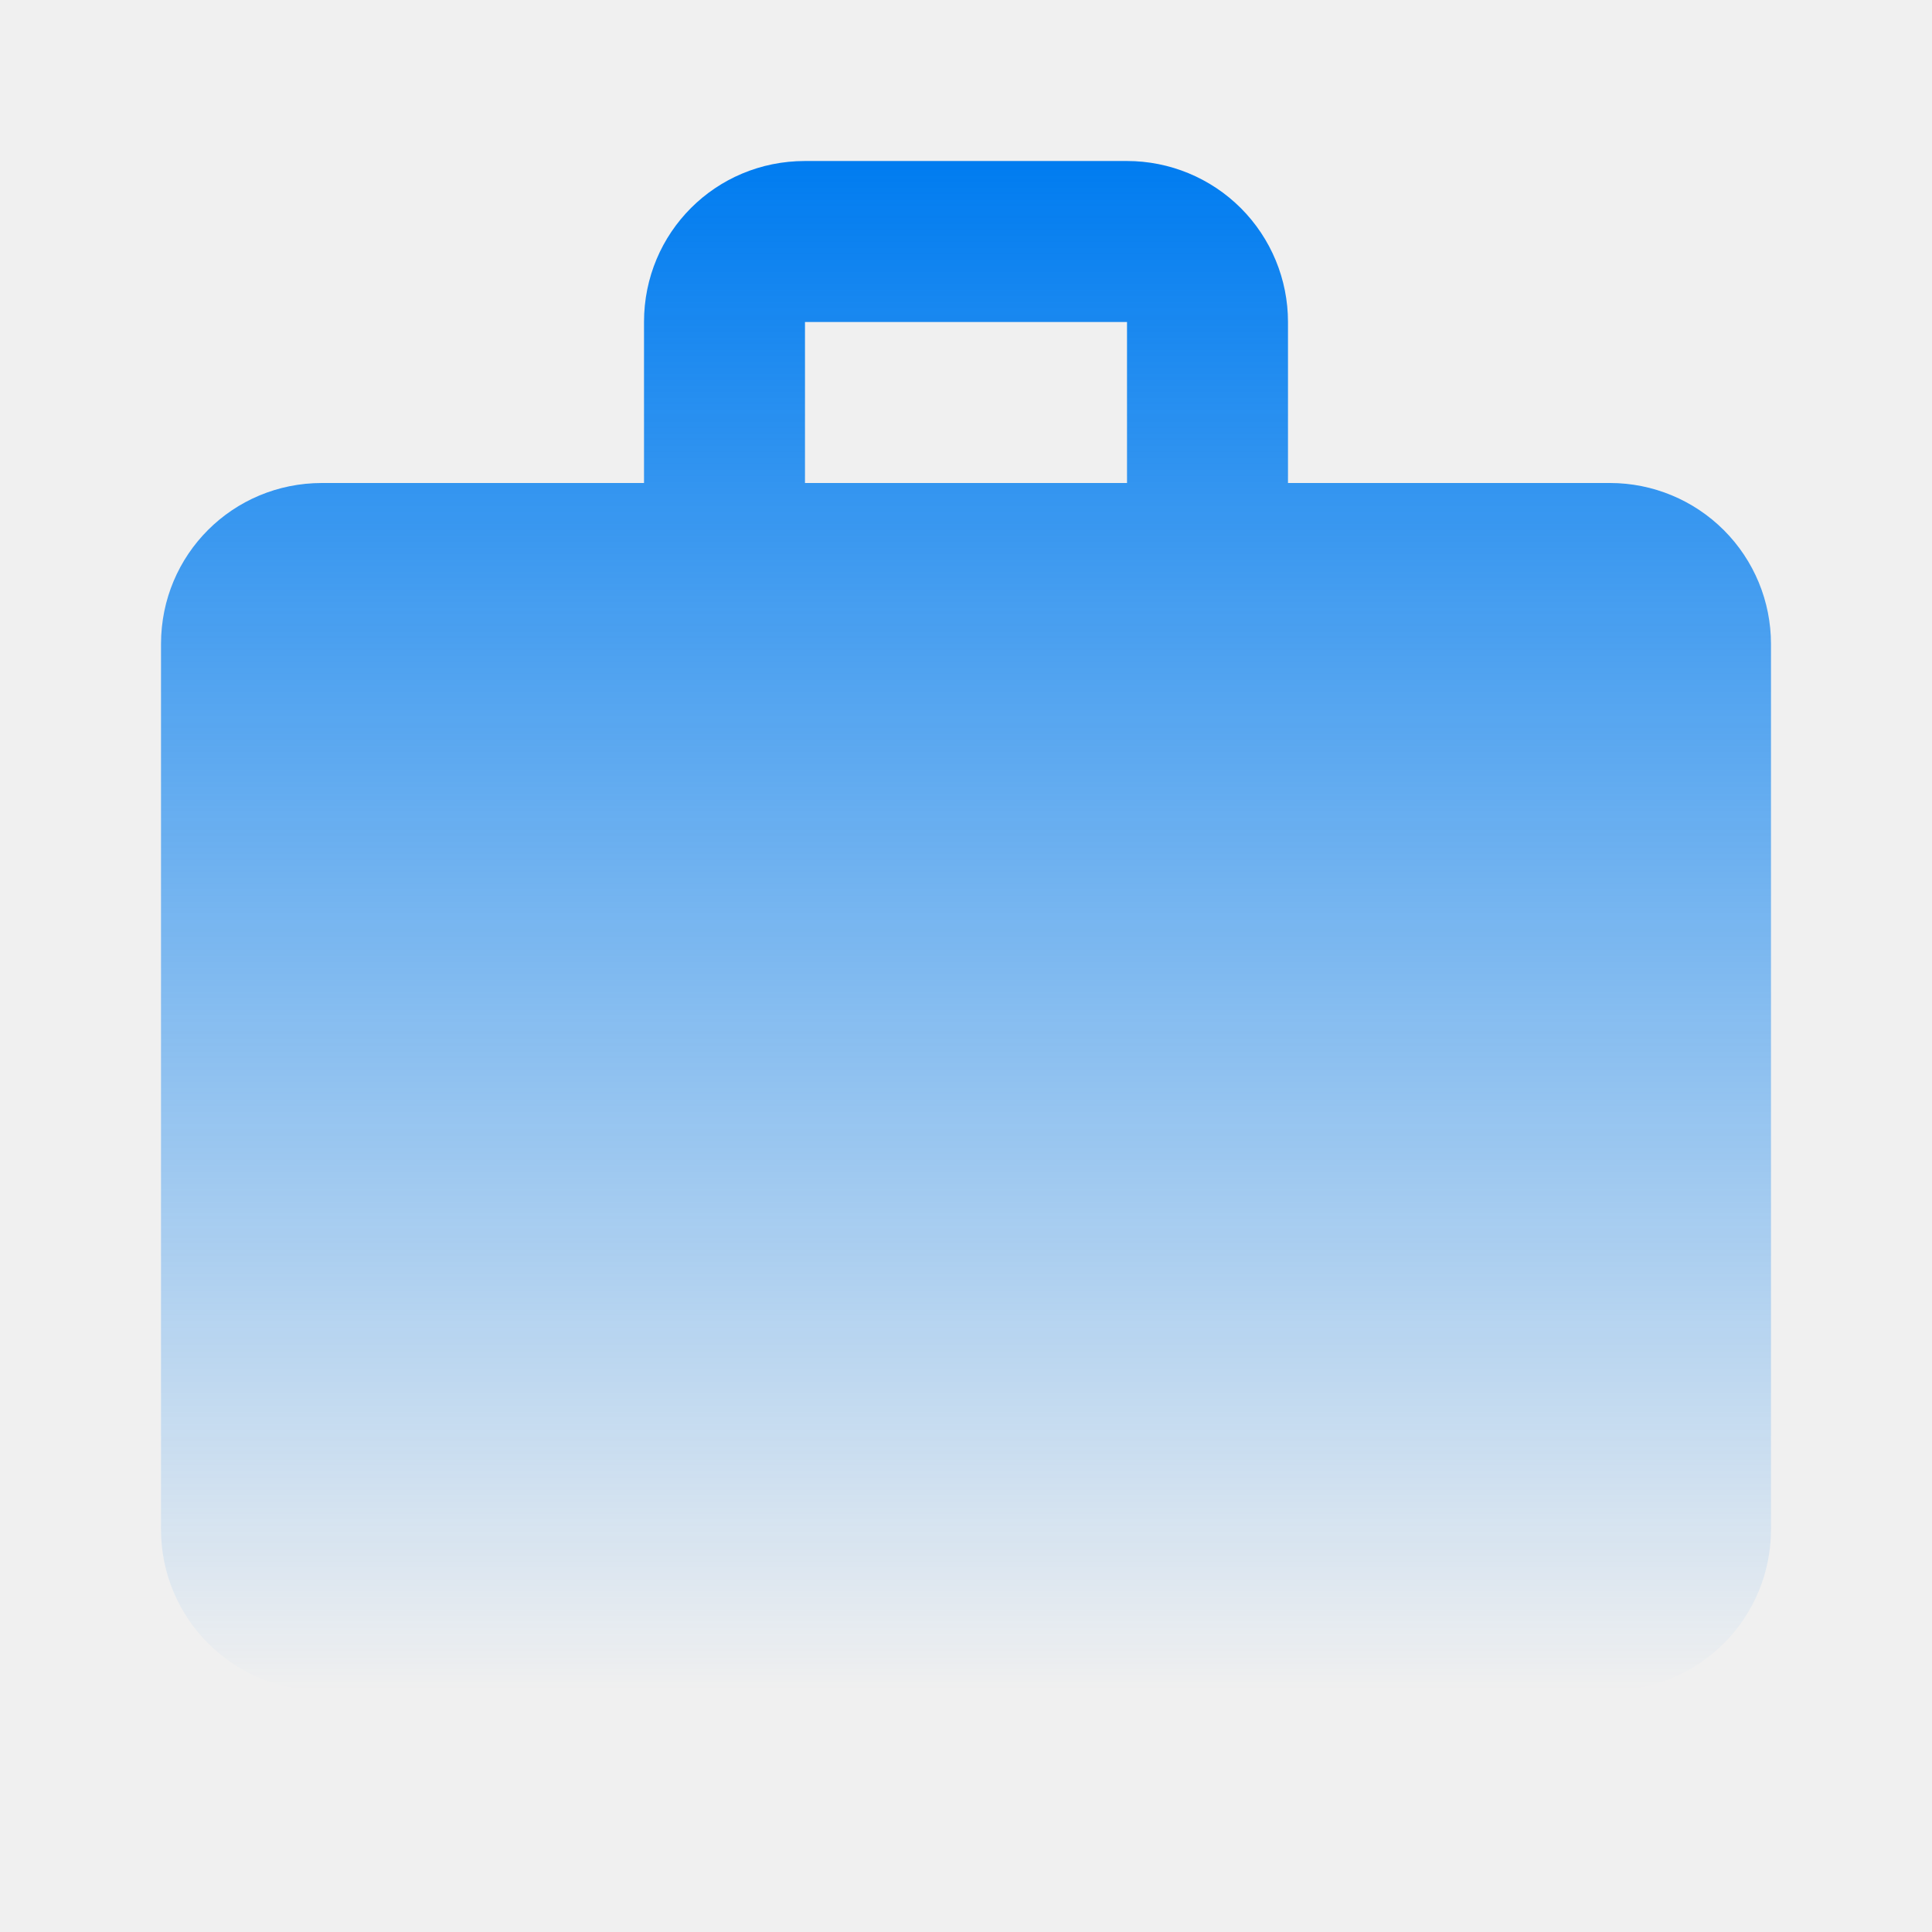
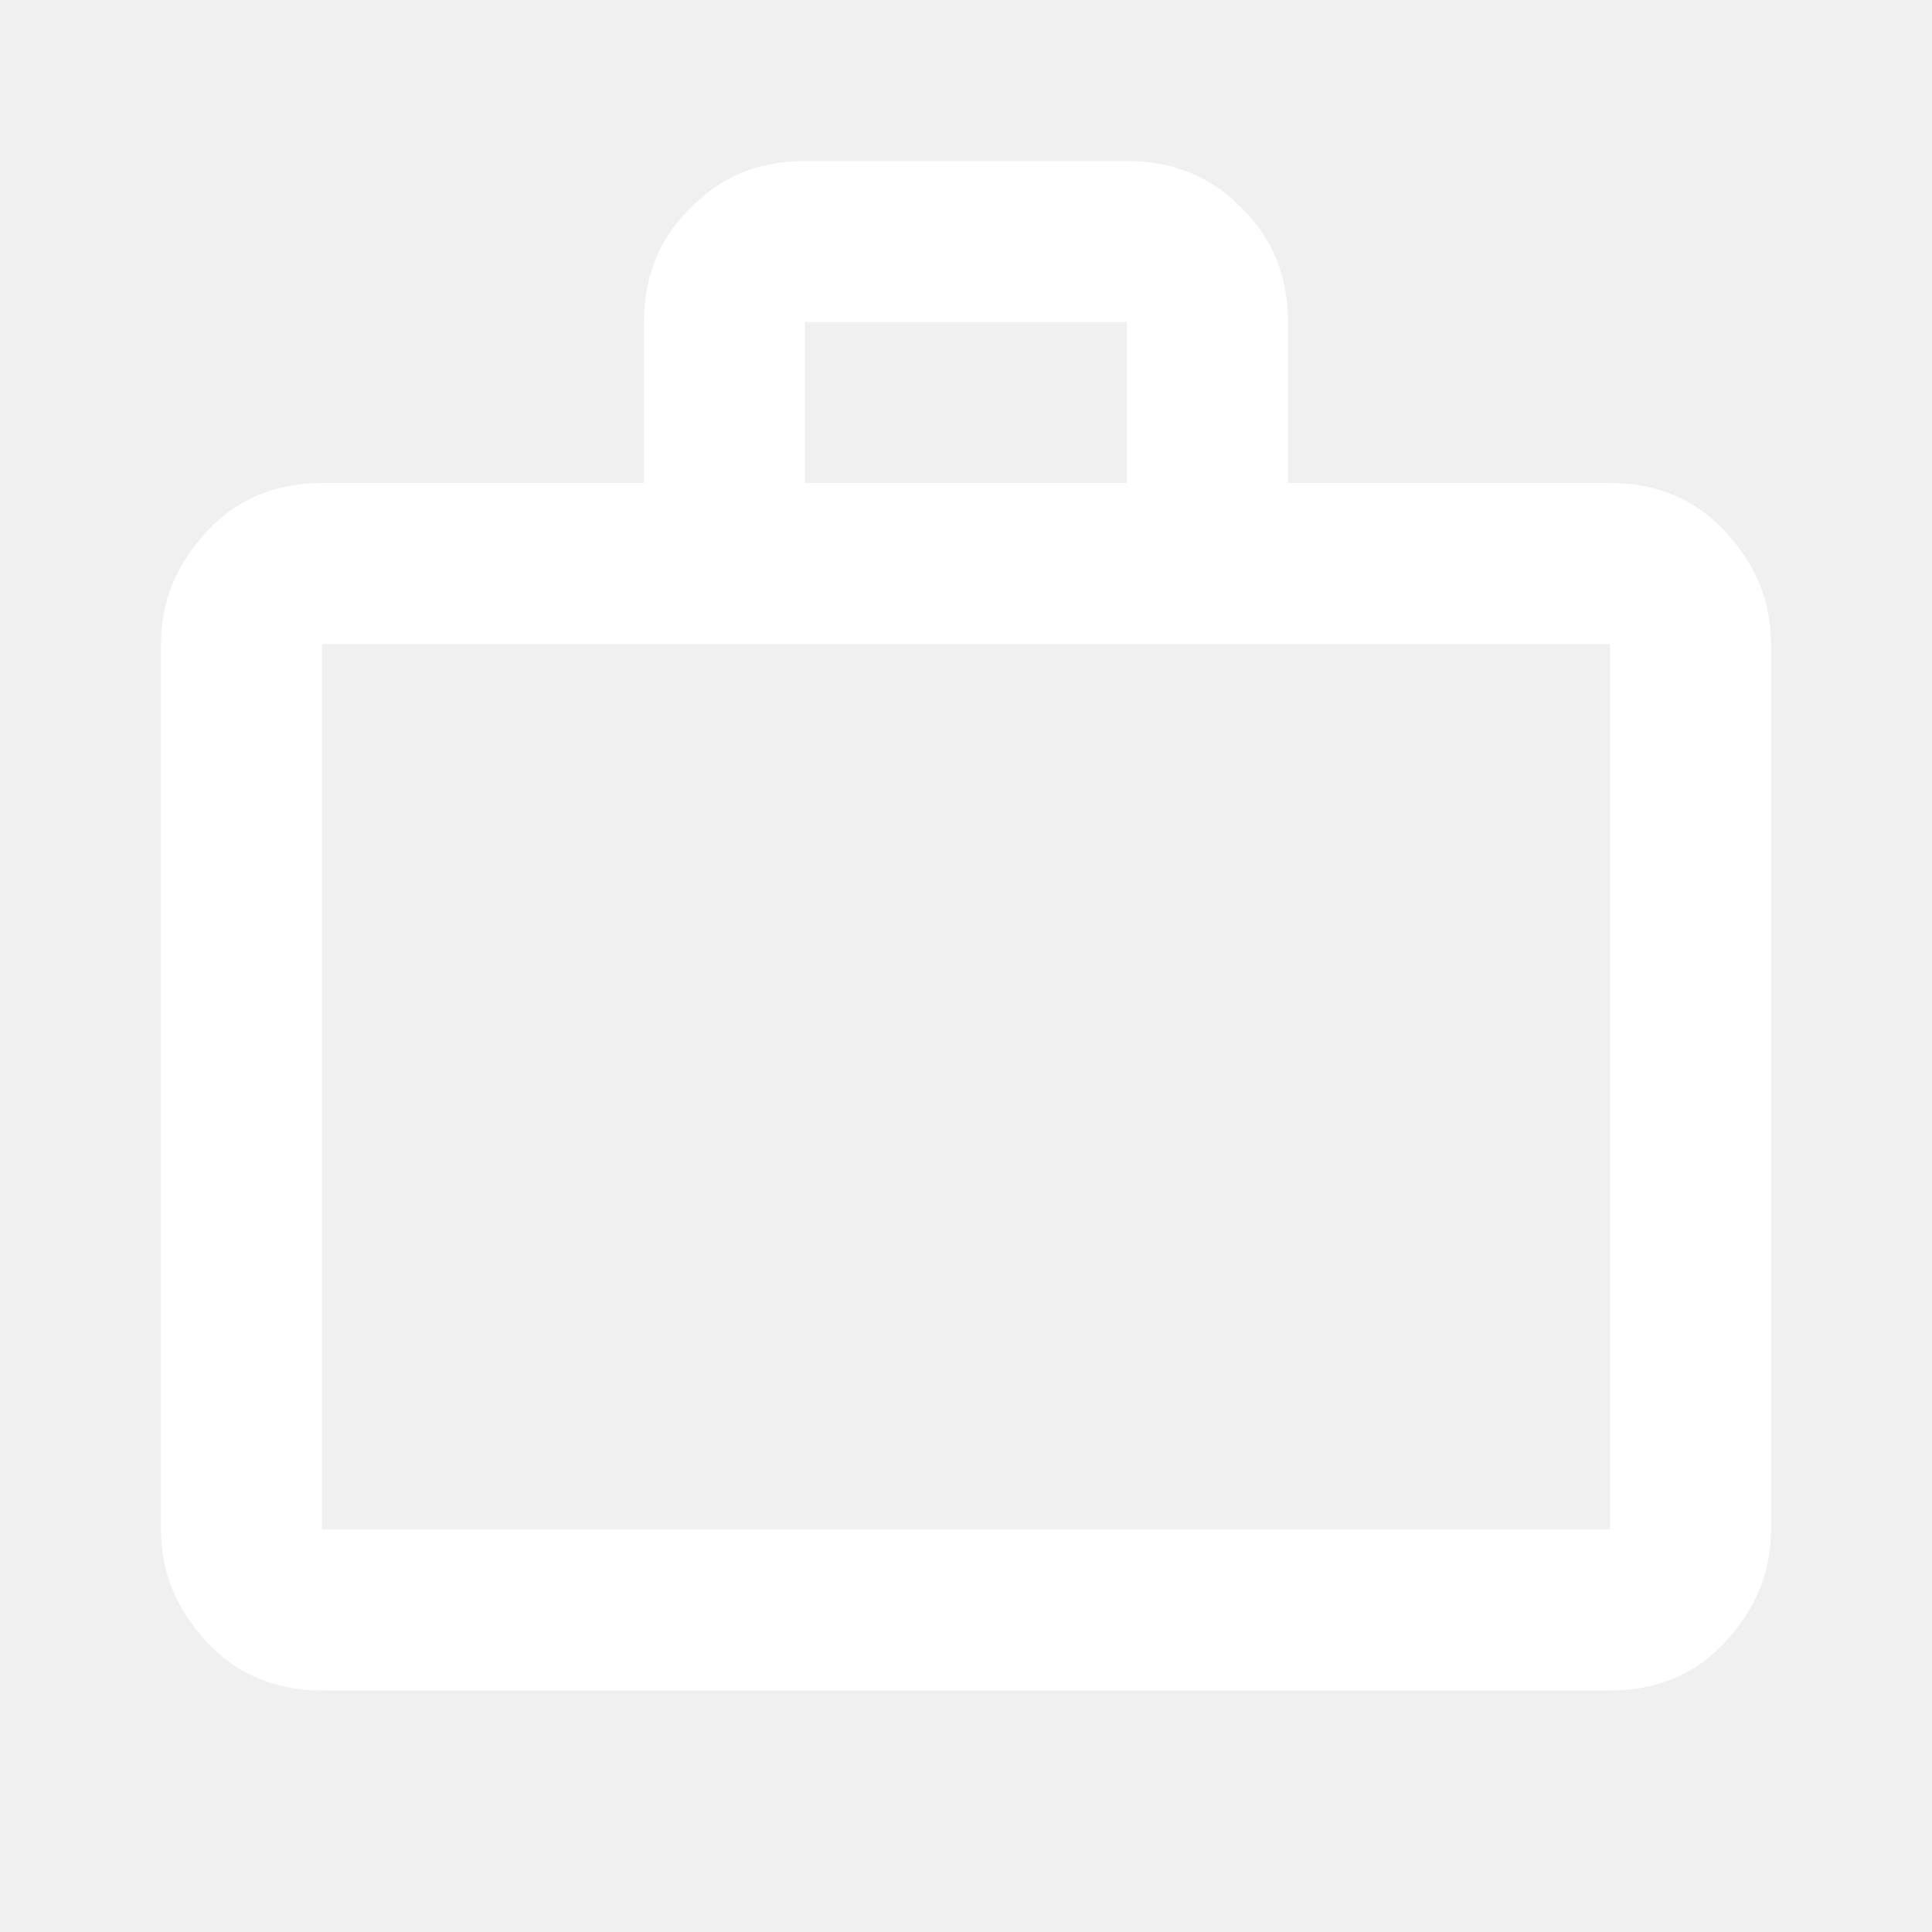
- <svg xmlns="http://www.w3.org/2000/svg" width="56" height="56" viewBox="0 0 56 56" fill="none">
-   <path d="M23.333 4.667H32.667C33.904 4.667 35.091 5.158 35.967 6.033C36.842 6.909 37.333 8.096 37.333 9.333V14H46.667C47.904 14 49.091 14.492 49.967 15.367C50.842 16.242 51.333 17.429 51.333 18.667V44.333C51.333 45.571 50.842 46.758 49.967 47.633C49.091 48.508 47.904 49 46.667 49H9.333C6.743 49 4.667 46.9 4.667 44.333V18.667C4.667 16.077 6.743 14 9.333 14H18.667V9.333C18.667 6.743 20.743 4.667 23.333 4.667ZM32.667 14V9.333H23.333V14H32.667Z" fill="url(#paint0_linear)" />
-   <defs>
-     <linearGradient id="paint0_linear" x1="28" y1="4.667" x2="28" y2="49" gradientUnits="userSpaceOnUse">
-       <stop stop-color="#007CF0" />
-       <stop offset="1" stop-color="#007CF0" stop-opacity="0" />
-       <stop offset="1" stop-color="#003A70" />
-     </linearGradient>
-   </defs>
+ <svg xmlns="http://www.w3.org/2000/svg" width="24" height="24" viewBox="0 0 24 24" fill="none">
+   <path d="M20 6C20.58 6 21.05 6.2 21.42 6.59C21.8 7 22 7.45 22 8V19C22 19.55 21.8 20 21.42 20.41C21.05 20.8 20.58 21 20 21H4C3.42 21 2.95 20.8 2.58 20.41C2.2 20 2 19.55 2 19V8C2 7.45 2.2 7 2.58 6.59C2.95 6.2 3.42 6 4 6H8V4C8 3.42 8.2 2.95 8.58 2.58C8.95 2.2 9.42 2 10 2H14C14.58 2 15.05 2.2 15.42 2.58C15.8 2.95 16 3.42 16 4V6H20ZM4 8V19H20V8H4ZM14 6V4H10V6H14Z" fill="white" />
</svg>
